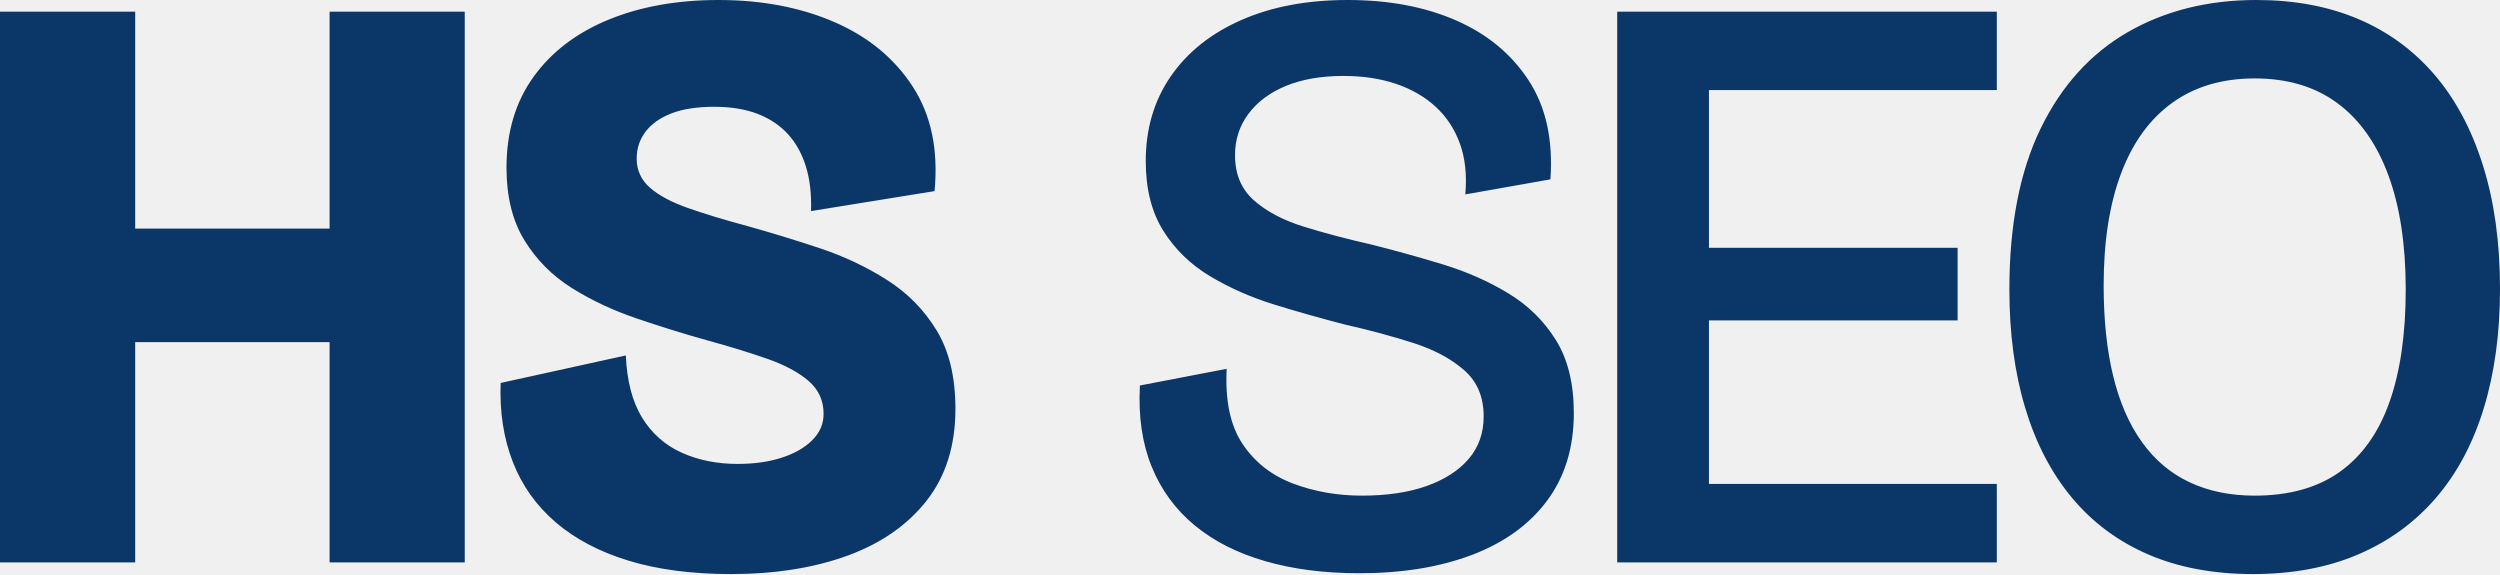
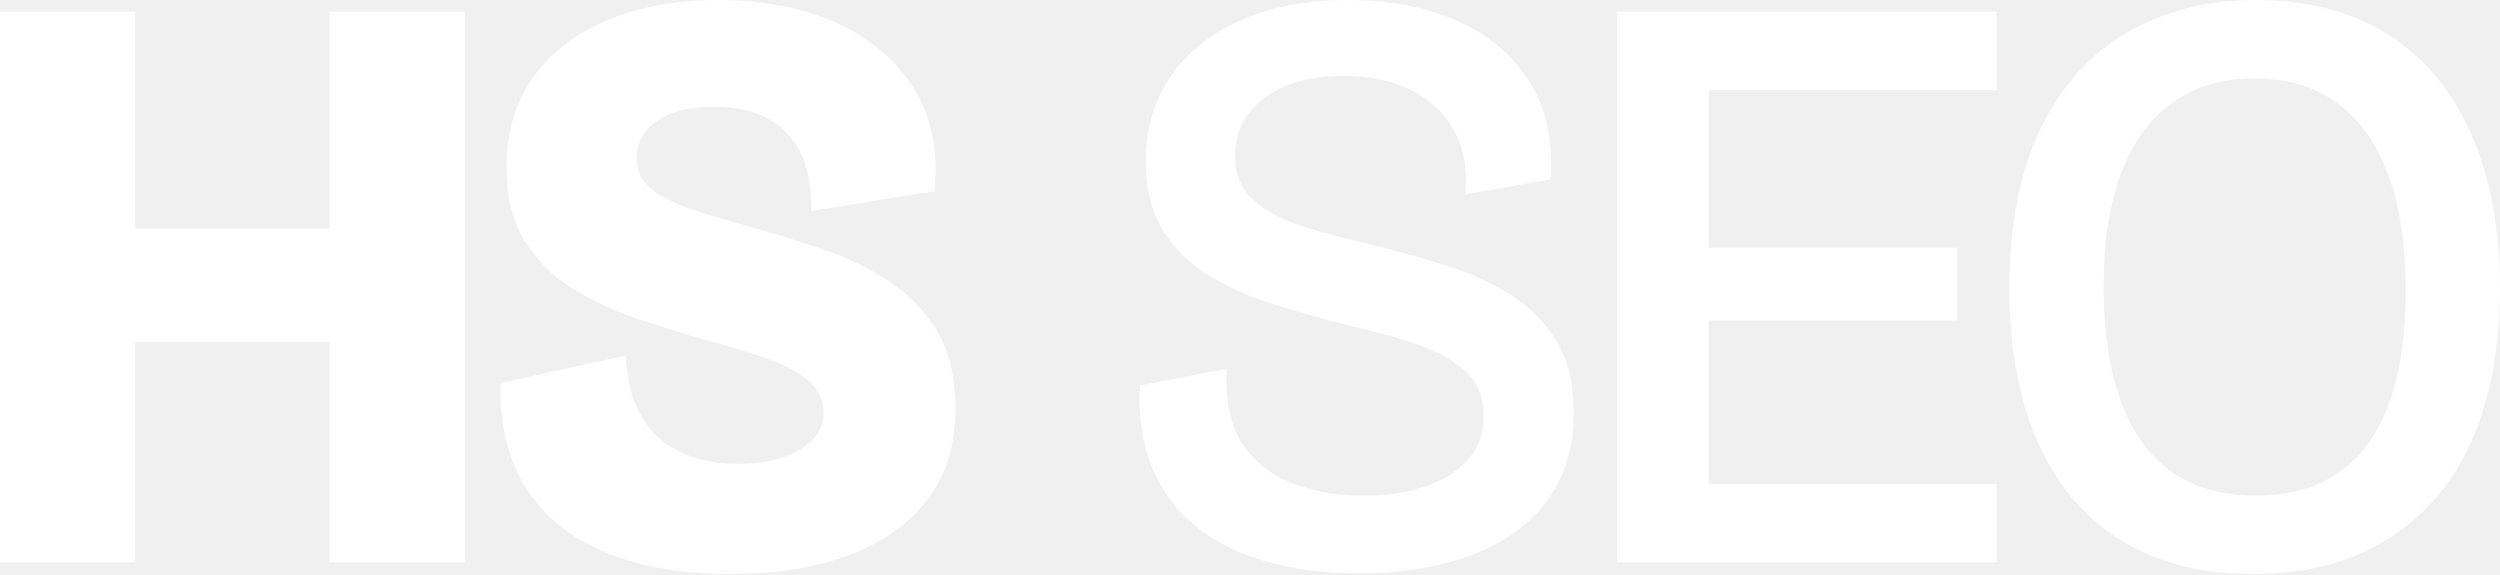
<svg xmlns="http://www.w3.org/2000/svg" width="453.96" height="104.24" viewBox="0 0 453.96 104.24">
  <g transform="translate(-6.06 2.12) scale(1)">
-     <path d="M90.45 100L65.91 100L65.91 0.00L90.45 0.00L90.45 100ZM30.61 100L6.06 100L6.06 0.00L30.61 0.00L30.61 100ZM78.79 60.00L24.39 60.00L24.39 39.39L78.79 39.39L78.79 60.00ZM138.79 102.12L138.79 102.12Q128.18 102.12 120.23 99.70Q112.27 97.27 106.97 92.73Q101.67 88.18 99.17 81.74Q96.67 75.30 96.97 67.42L96.97 67.42L119.70 62.42Q120.00 69.39 122.65 73.71Q125.30 78.03 129.85 80.08Q134.39 82.12 140.00 82.12L140.00 82.12Q144.55 82.12 148.03 80.98Q151.52 79.85 153.56 77.80Q155.61 75.76 155.61 73.03L155.61 73.03Q155.61 69.39 152.88 67.05Q150.15 64.70 145.38 63.03Q140.61 61.36 134.55 59.70L134.55 59.70Q128.03 57.88 121.59 55.68Q115.15 53.48 109.85 50.15Q104.55 46.82 101.29 41.52Q98.03 36.21 98.03 28.33L98.03 28.33Q98.03 18.64 102.95 11.82Q107.88 5.00 116.59 1.44Q125.30-2.12 136.52-2.12L136.52-2.12Q148.33-2.12 157.58 1.89Q166.82 5.91 171.82 13.64Q176.82 21.36 175.76 32.58L175.76 32.58L153.33 36.21Q153.48 31.67 152.42 28.18Q151.36 24.70 149.17 22.27Q146.97 19.85 143.64 18.56Q140.30 17.27 135.76 17.27L135.76 17.27Q131.06 17.27 127.95 18.48Q124.85 19.70 123.26 21.82Q121.67 23.94 121.67 26.67L121.67 26.67Q121.67 29.85 124.09 31.97Q126.52 34.09 131.06 35.68Q135.61 37.27 141.82 38.94L141.82 38.94Q148.33 40.76 154.92 42.95Q161.52 45.15 167.12 48.71Q172.73 52.27 176.14 57.88Q179.55 63.48 179.55 72.12L179.55 72.12Q179.55 82.12 174.32 88.79Q169.09 95.45 159.92 98.79Q150.76 102.12 138.79 102.12ZM252.90 101.97L252.90 101.97Q243.35 101.97 235.78 99.77Q228.20 97.58 222.97 93.26Q217.75 88.94 215.17 82.58Q212.59 76.21 213.05 67.88L213.05 67.88L228.81 64.85Q228.35 73.48 231.68 78.48Q235.02 83.48 240.85 85.68Q246.68 87.88 253.35 87.88L253.35 87.88Q260.17 87.88 265.09 86.14Q270.02 84.39 272.75 81.21Q275.47 78.03 275.47 73.48L275.47 73.48Q275.47 68.18 271.91 65.08Q268.35 61.97 262.67 60.15Q256.99 58.33 250.32 56.82L250.32 56.82Q243.81 55.15 237.44 53.18Q231.08 51.21 225.78 48.03Q220.47 44.85 217.29 39.77Q214.11 34.70 214.11 27.12L214.11 27.12Q214.11 18.33 218.65 11.74Q223.20 5.15 231.46 1.52Q239.72-2.12 250.78-2.12L250.78-2.12Q261.99-2.12 270.47 1.59Q278.96 5.30 283.65 12.50Q288.35 19.70 287.59 30.45L287.59 30.45L272.14 33.18Q272.59 27.88 271.15 23.94Q269.72 20.00 266.76 17.27Q263.81 14.55 259.56 13.11Q255.32 11.67 250.02 11.67L250.02 11.67Q243.96 11.67 239.56 13.48Q235.17 15.30 232.75 18.56Q230.32 21.82 230.32 26.06L230.32 26.06Q230.32 31.21 233.73 34.24Q237.14 37.27 242.75 39.02Q248.35 40.76 255.02 42.27L255.02 42.27Q261.68 43.94 268.12 45.91Q274.56 47.88 279.94 51.14Q285.32 54.39 288.58 59.62Q291.84 64.85 291.84 72.88L291.84 72.88Q291.84 82.27 286.99 88.79Q282.14 95.30 273.35 98.64Q264.56 101.97 252.90 101.97ZM316.38 100L299.72 100L299.72 0.00L316.38 0.00L316.38 100ZM368.65 100L310.02 100L310.02 85.76L368.65 85.76L368.65 100ZM361.53 56.06L310.02 56.06L310.02 42.88L361.53 42.88L361.53 56.06ZM368.65 14.24L310.02 14.24L310.02 0.00L368.65 0.00L368.65 14.24ZM415.17 102.12L415.17 102.12Q404.41 102.12 396.15 98.56Q387.90 95 382.29 88.26Q376.68 81.52 373.81 71.97Q370.93 62.42 370.93 50.45L370.93 50.45Q370.93 32.88 376.61 21.21Q382.29 9.55 392.44 3.71Q402.59-2.12 415.78-2.12L415.78-2.12Q426.08-2.12 434.18 1.29Q442.29 4.70 448.05 11.36Q453.81 18.03 456.91 27.88Q460.02 37.73 460.02 50.30L460.02 50.30Q460.02 62.42 457.06 72.05Q454.11 81.67 448.35 88.33Q442.59 95 434.26 98.56Q425.93 102.12 415.17 102.12ZM415.47 87.88L415.47 87.88Q424.87 87.88 430.93 83.56Q436.99 79.24 439.94 70.91Q442.90 62.58 442.90 50.45L442.90 50.45Q442.90 38.18 439.72 29.62Q436.53 21.06 430.47 16.59Q424.41 12.12 415.47 12.12L415.47 12.12Q406.68 12.12 400.55 16.52Q394.41 20.91 391.23 29.32Q388.05 37.73 388.05 49.70L388.05 49.70Q388.05 59.09 389.79 66.21Q391.53 73.33 395.02 78.18Q398.50 83.03 403.65 85.45Q408.81 87.88 415.47 87.88Z" fill="#0B3768" />
+     <path d="M90.45 100L65.91 100L65.91 0.00L90.45 0.00L90.45 100ZM30.61 100L6.06 100L6.06 0.00L30.61 0.00L30.61 100ZM78.79 60.00L24.39 60.00L24.39 39.39L78.79 39.39L78.79 60.00ZM138.79 102.12L138.79 102.12Q128.18 102.12 120.23 99.70Q112.27 97.27 106.97 92.73Q101.67 88.18 99.17 81.74Q96.67 75.30 96.97 67.42L96.97 67.42L119.70 62.42Q120.00 69.39 122.65 73.71Q125.30 78.03 129.85 80.08Q134.39 82.12 140.00 82.12L140.00 82.12Q144.55 82.12 148.03 80.98Q151.52 79.85 153.56 77.80Q155.61 75.76 155.61 73.03L155.61 73.03Q155.61 69.39 152.88 67.05Q150.15 64.70 145.38 63.03Q140.61 61.36 134.55 59.70L134.55 59.70Q128.03 57.88 121.59 55.68Q115.15 53.48 109.85 50.15Q104.55 46.82 101.29 41.52Q98.03 36.21 98.03 28.33L98.03 28.33Q98.03 18.64 102.95 11.82Q107.88 5.00 116.59 1.44Q125.30-2.12 136.52-2.12L136.52-2.12Q148.33-2.12 157.58 1.89Q166.82 5.91 171.82 13.64Q176.82 21.36 175.76 32.58L175.76 32.58L153.33 36.21Q153.48 31.67 152.42 28.18Q151.36 24.70 149.17 22.27Q146.97 19.85 143.64 18.56Q140.30 17.27 135.76 17.27L135.76 17.27Q131.06 17.27 127.95 18.48Q124.85 19.70 123.26 21.82Q121.67 23.94 121.67 26.67L121.67 26.67Q121.67 29.85 124.09 31.97Q126.52 34.09 131.06 35.68Q135.61 37.27 141.82 38.94L141.82 38.94Q148.33 40.76 154.92 42.95Q161.52 45.15 167.12 48.71Q172.73 52.27 176.14 57.88Q179.55 63.48 179.55 72.12L179.55 72.12Q179.55 82.12 174.32 88.79Q169.09 95.45 159.92 98.79Q150.76 102.12 138.79 102.12ZM252.90 101.97L252.90 101.97Q243.35 101.97 235.78 99.77Q228.20 97.58 222.97 93.26Q217.75 88.94 215.17 82.58Q212.59 76.21 213.05 67.88L213.05 67.88L228.81 64.85Q228.35 73.48 231.68 78.48Q235.02 83.48 240.85 85.68Q246.68 87.88 253.35 87.88L253.35 87.88Q260.17 87.88 265.09 86.14Q270.02 84.39 272.75 81.21Q275.47 78.03 275.47 73.48L275.47 73.48Q275.47 68.18 271.91 65.08Q268.35 61.97 262.67 60.15Q256.99 58.33 250.32 56.82L250.32 56.82Q243.81 55.15 237.44 53.18Q231.08 51.21 225.78 48.03Q220.47 44.85 217.29 39.77Q214.11 34.70 214.11 27.12L214.11 27.12Q214.11 18.33 218.65 11.74Q223.20 5.15 231.46 1.52Q239.72-2.12 250.78-2.12L250.78-2.12Q261.99-2.12 270.47 1.59Q278.96 5.30 283.65 12.50Q288.35 19.70 287.59 30.45L287.59 30.45L272.14 33.18Q272.59 27.88 271.15 23.94Q269.72 20.00 266.76 17.27Q263.81 14.55 259.56 13.11Q255.32 11.67 250.02 11.67L250.02 11.67Q243.96 11.67 239.56 13.48Q235.17 15.30 232.75 18.56Q230.32 21.82 230.32 26.06L230.32 26.06Q230.32 31.21 233.73 34.24Q237.14 37.27 242.75 39.02Q248.35 40.76 255.02 42.27L255.02 42.27Q261.68 43.94 268.12 45.91Q274.56 47.88 279.94 51.14Q285.32 54.39 288.58 59.62Q291.84 64.85 291.84 72.88L291.84 72.88Q291.84 82.27 286.99 88.79Q282.14 95.30 273.35 98.64Q264.56 101.97 252.90 101.97ZM316.38 100L299.72 100L299.72 0.00L316.38 0.00L316.38 100ZM368.65 100L310.02 100L310.02 85.76L368.65 85.76L368.65 100ZM361.53 56.06L310.02 56.06L310.02 42.88L361.53 42.88L361.53 56.06ZM368.65 14.24L310.02 14.24L310.02 0.00L368.65 0.00L368.65 14.24ZM415.17 102.12L415.17 102.12Q404.41 102.12 396.15 98.56Q387.90 95 382.29 88.26Q376.68 81.52 373.81 71.97Q370.93 62.42 370.93 50.45L370.93 50.45Q370.93 32.88 376.61 21.21Q382.29 9.55 392.44 3.71Q402.59-2.12 415.78-2.12L415.78-2.12Q426.08-2.12 434.18 1.29Q442.29 4.70 448.05 11.36Q453.81 18.03 456.91 27.88Q460.02 37.73 460.02 50.30L460.02 50.30Q460.02 62.42 457.06 72.05Q454.11 81.67 448.35 88.33Q442.59 95 434.26 98.56Q425.93 102.12 415.17 102.12ZM415.47 87.88L415.47 87.88Q424.87 87.88 430.93 83.56Q436.99 79.24 439.94 70.91Q442.90 62.58 442.90 50.45L442.90 50.45Q442.90 38.18 439.72 29.62Q436.53 21.06 430.47 16.59Q424.41 12.12 415.47 12.12L415.47 12.12Q406.68 12.12 400.55 16.52Q394.41 20.91 391.23 29.32Q388.05 37.73 388.05 49.70L388.05 49.70Q388.05 59.09 389.79 66.21Q391.53 73.33 395.02 78.18Q398.50 83.03 403.65 85.45Q408.81 87.88 415.47 87.88Z" fill="#FFFFFF" />
  </g>
</svg>
